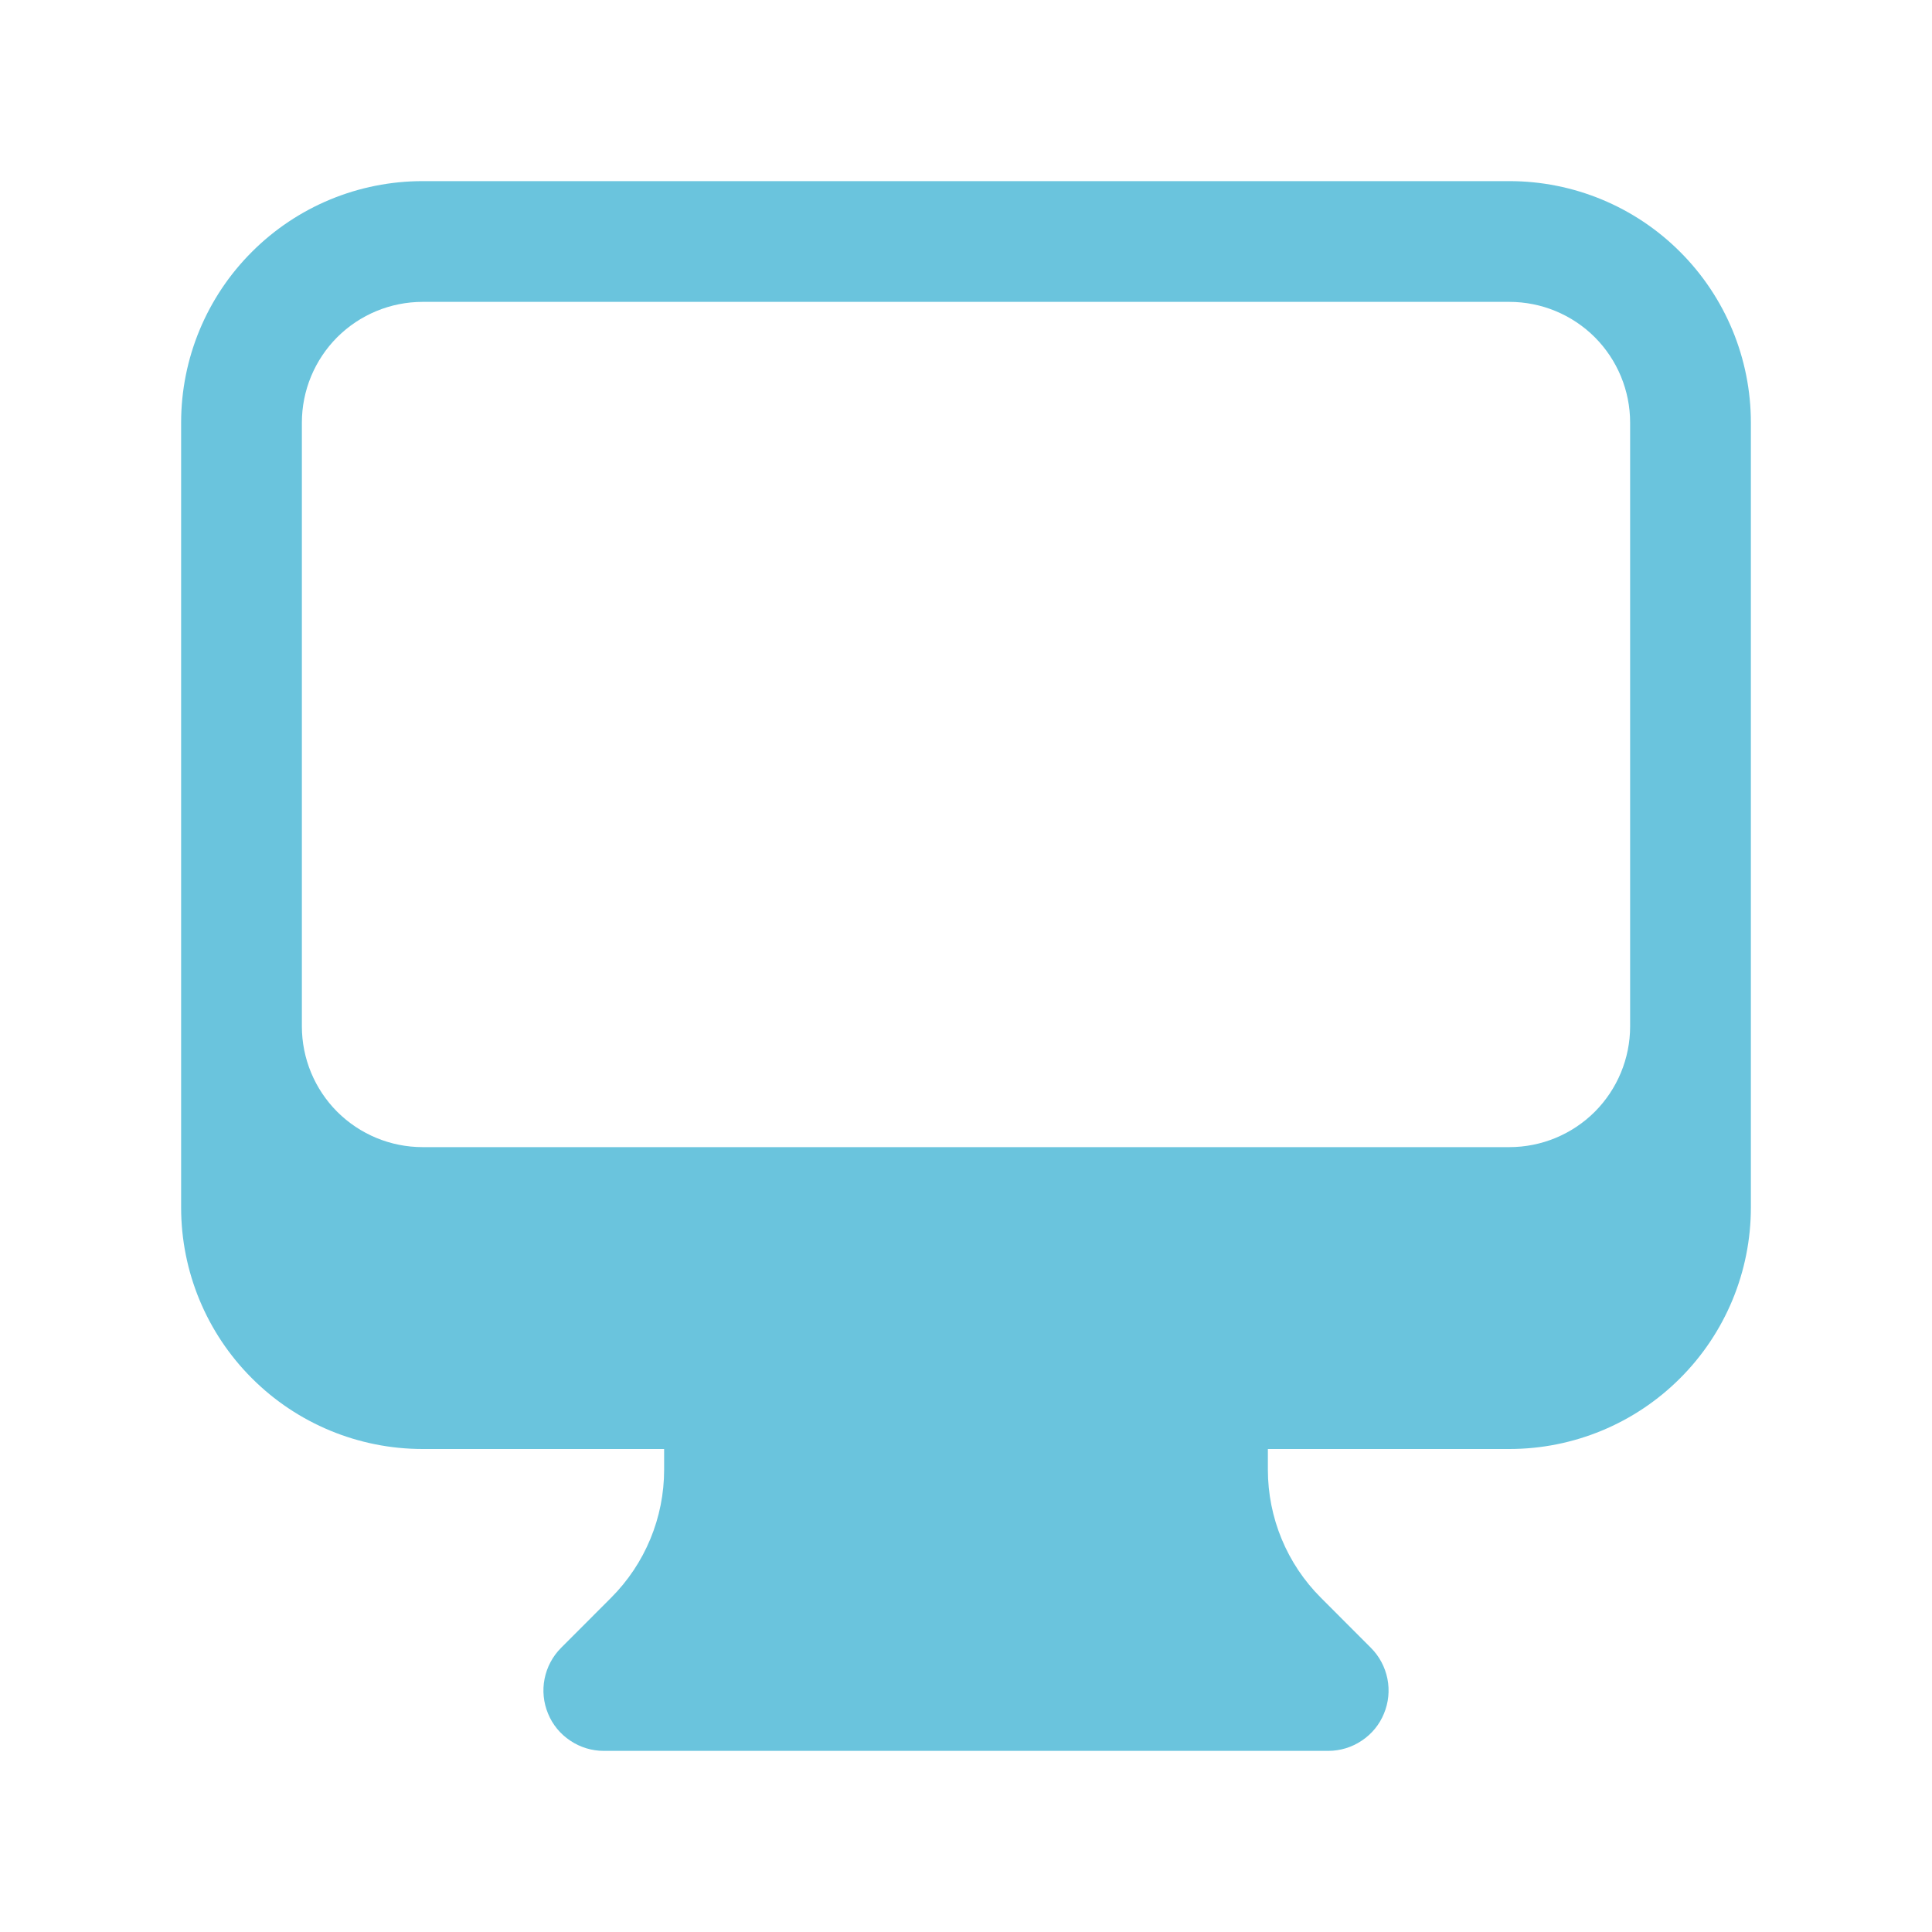
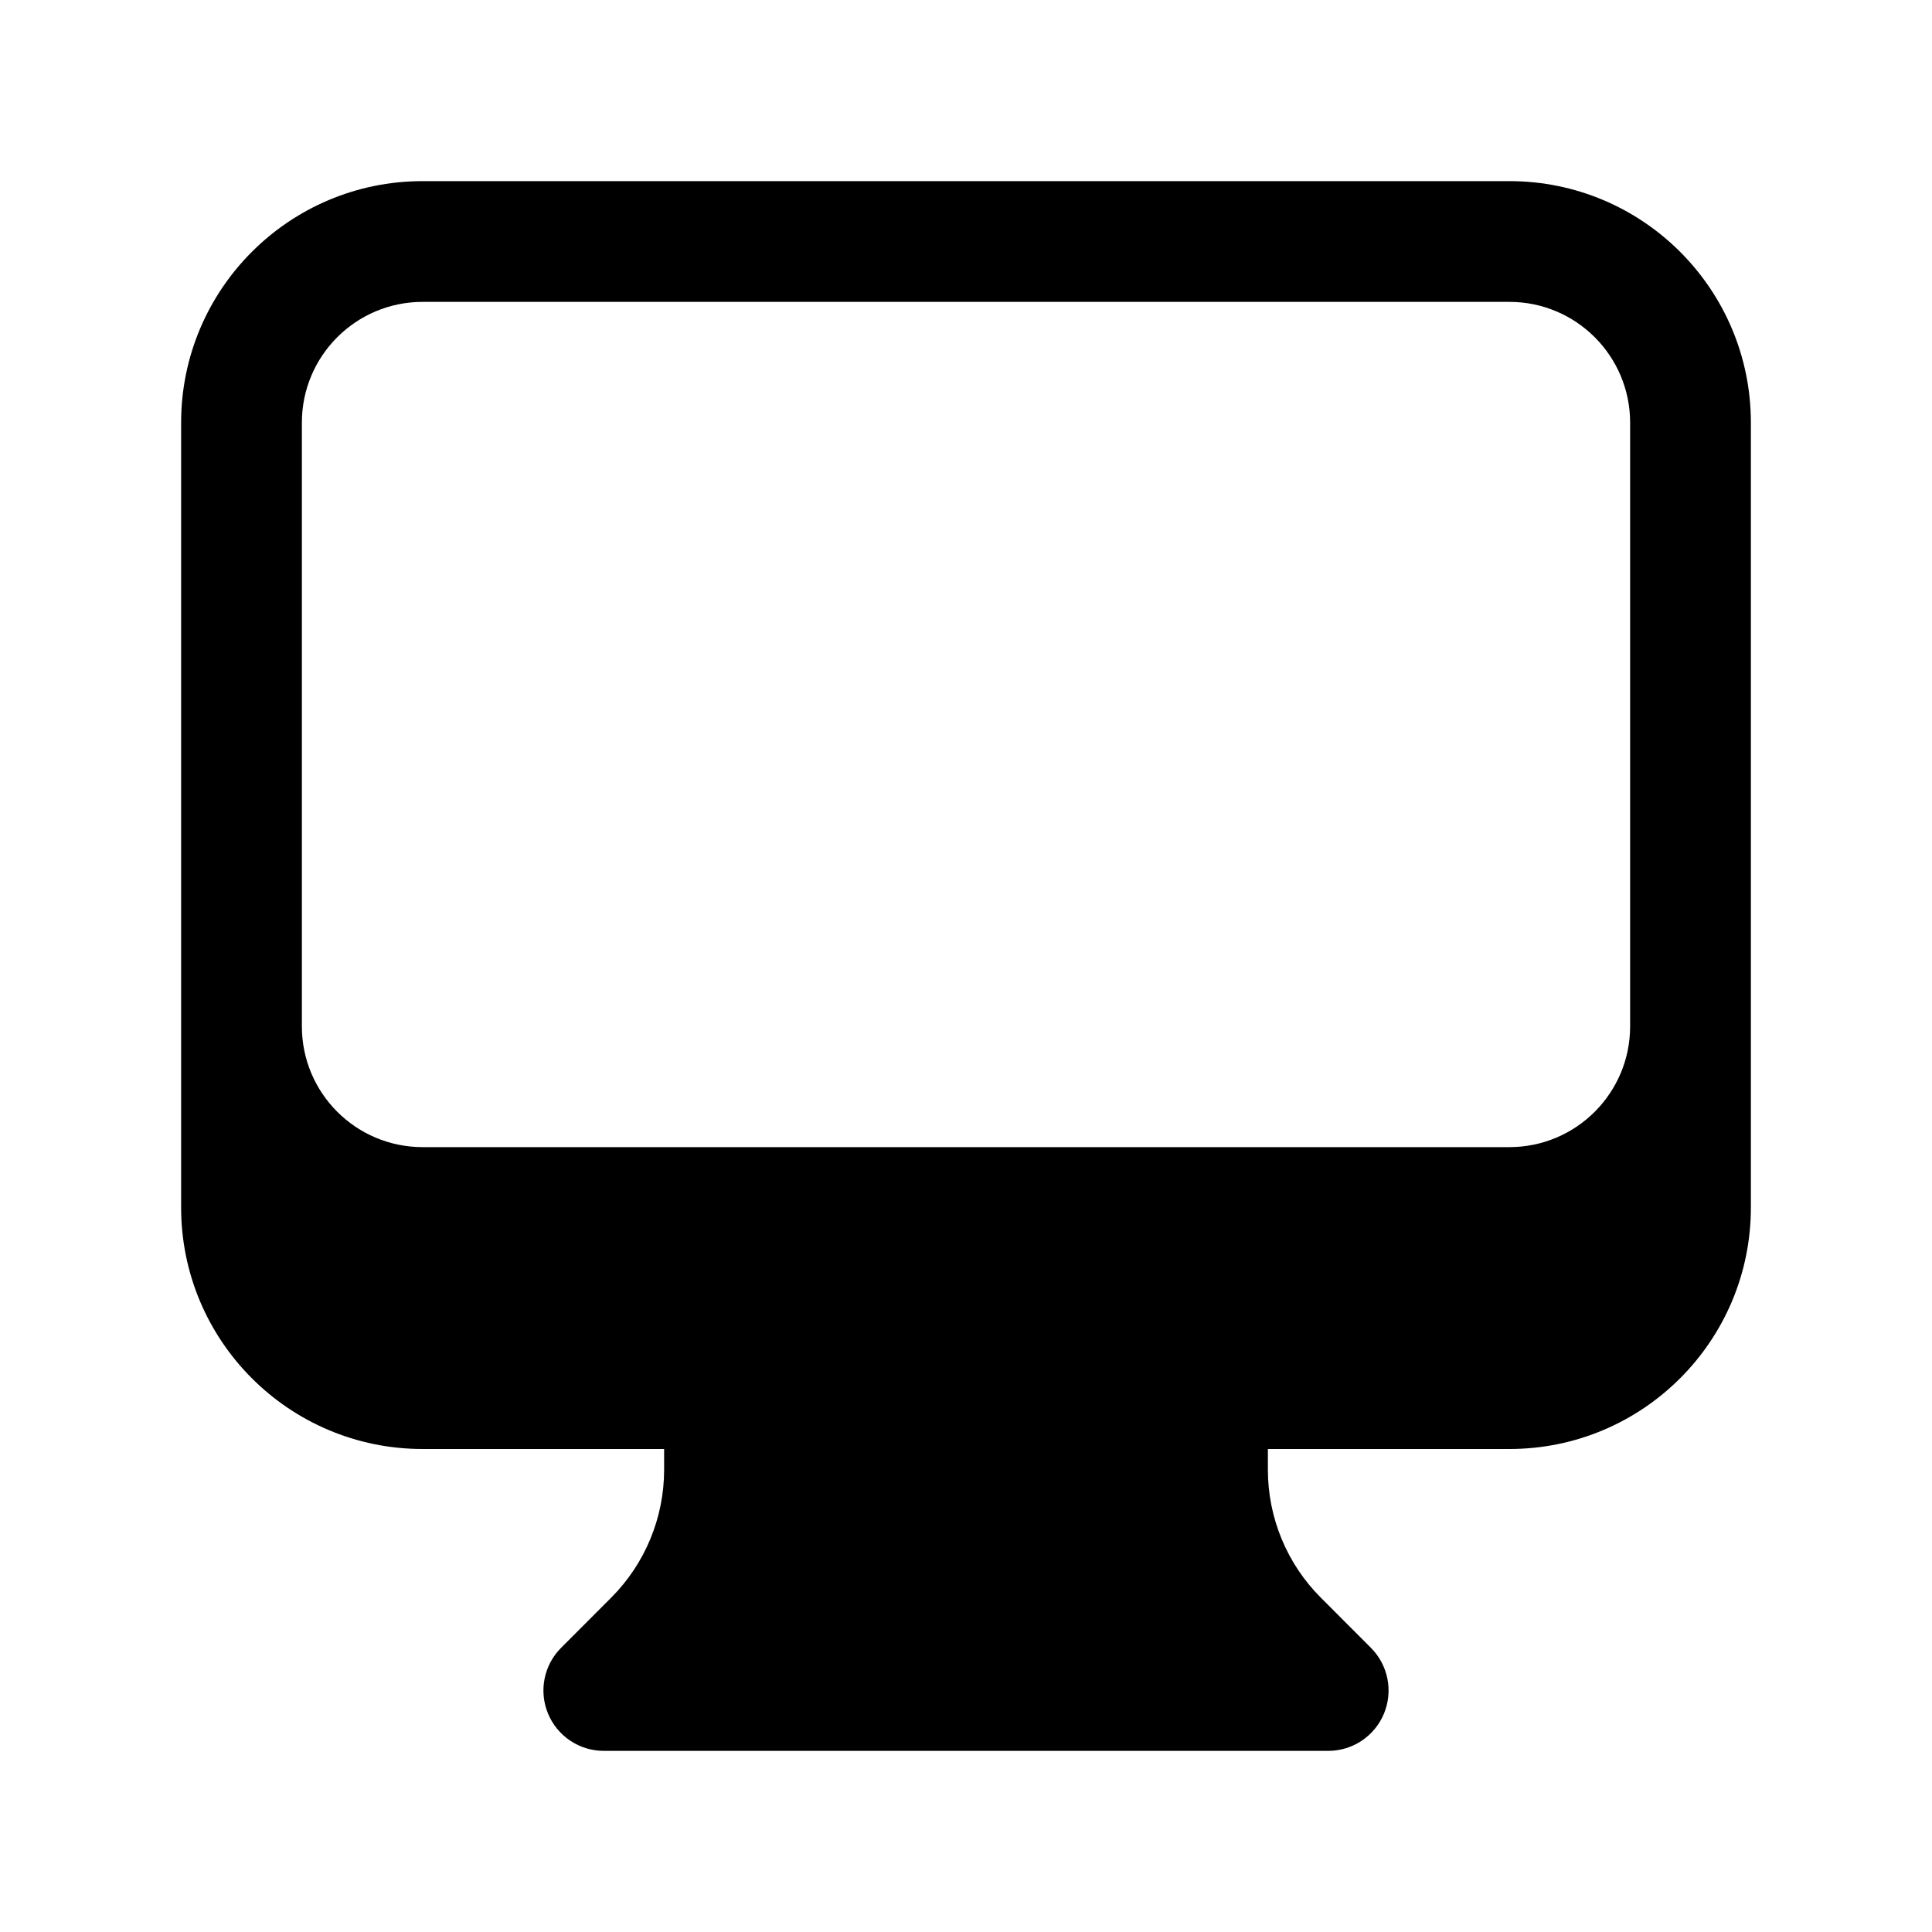
- <svg xmlns="http://www.w3.org/2000/svg" width="24" height="24" viewBox="0 0 24 24" fill="none">
-   <path fill-rule="evenodd" clip-rule="evenodd" d="M2.25 5.25C2.25 4.454 2.566 3.691 3.129 3.129C3.691 2.566 4.454 2.25 5.25 2.25H18.75C19.546 2.25 20.309 2.566 20.871 3.129C21.434 3.691 21.75 4.454 21.75 5.25V15C21.75 15.796 21.434 16.559 20.871 17.121C20.309 17.684 19.546 18 18.75 18H15.75V18.257C15.75 18.854 15.987 19.427 16.409 19.848L17.03 20.47C17.135 20.575 17.206 20.709 17.235 20.854C17.264 20.999 17.249 21.15 17.192 21.287C17.136 21.424 17.04 21.541 16.916 21.623C16.793 21.706 16.648 21.75 16.5 21.75H7.5C7.352 21.75 7.207 21.706 7.084 21.623C6.96 21.541 6.864 21.424 6.808 21.287C6.751 21.15 6.736 20.999 6.765 20.854C6.794 20.709 6.865 20.575 6.97 20.47L7.591 19.848C8.013 19.426 8.25 18.854 8.25 18.258V18H5.25C4.454 18 3.691 17.684 3.129 17.121C2.566 16.559 2.25 15.796 2.25 15V5.25ZM3.75 5.25V12.75C3.75 13.148 3.908 13.529 4.189 13.811C4.471 14.092 4.852 14.25 5.25 14.25H18.75C19.148 14.25 19.529 14.092 19.811 13.811C20.092 13.529 20.25 13.148 20.25 12.75V5.25C20.25 4.852 20.092 4.471 19.811 4.189C19.529 3.908 19.148 3.75 18.75 3.75H5.25C4.852 3.75 4.471 3.908 4.189 4.189C3.908 4.471 3.75 4.852 3.75 5.25Z" fill="#6AC4DD" />
+ <svg xmlns="http://www.w3.org/2000/svg" viewBox="0 0 24 24" fill="currentColor" class="w-6 h-6">
+   <path fill-rule="evenodd" d="M2.25 5.25a3 3 0 013-3h13.5a3 3 0 013 3V15a3 3 0 01-3 3h-3v.257c0 .597.237 1.17.659 1.591l.621.622a.75.75 0 01-.53 1.28h-9a.75.75 0 01-.53-1.28l.621-.622a2.25 2.25 0 00.659-1.59V18h-3a3 3 0 01-3-3V5.25zm1.5 0v7.5a1.5 1.5 0 001.5 1.5h13.5a1.5 1.5 0 001.5-1.5v-7.5a1.5 1.5 0 00-1.5-1.5H5.25a1.5 1.5 0 00-1.5 1.5z" clip-rule="evenodd" />
</svg>
